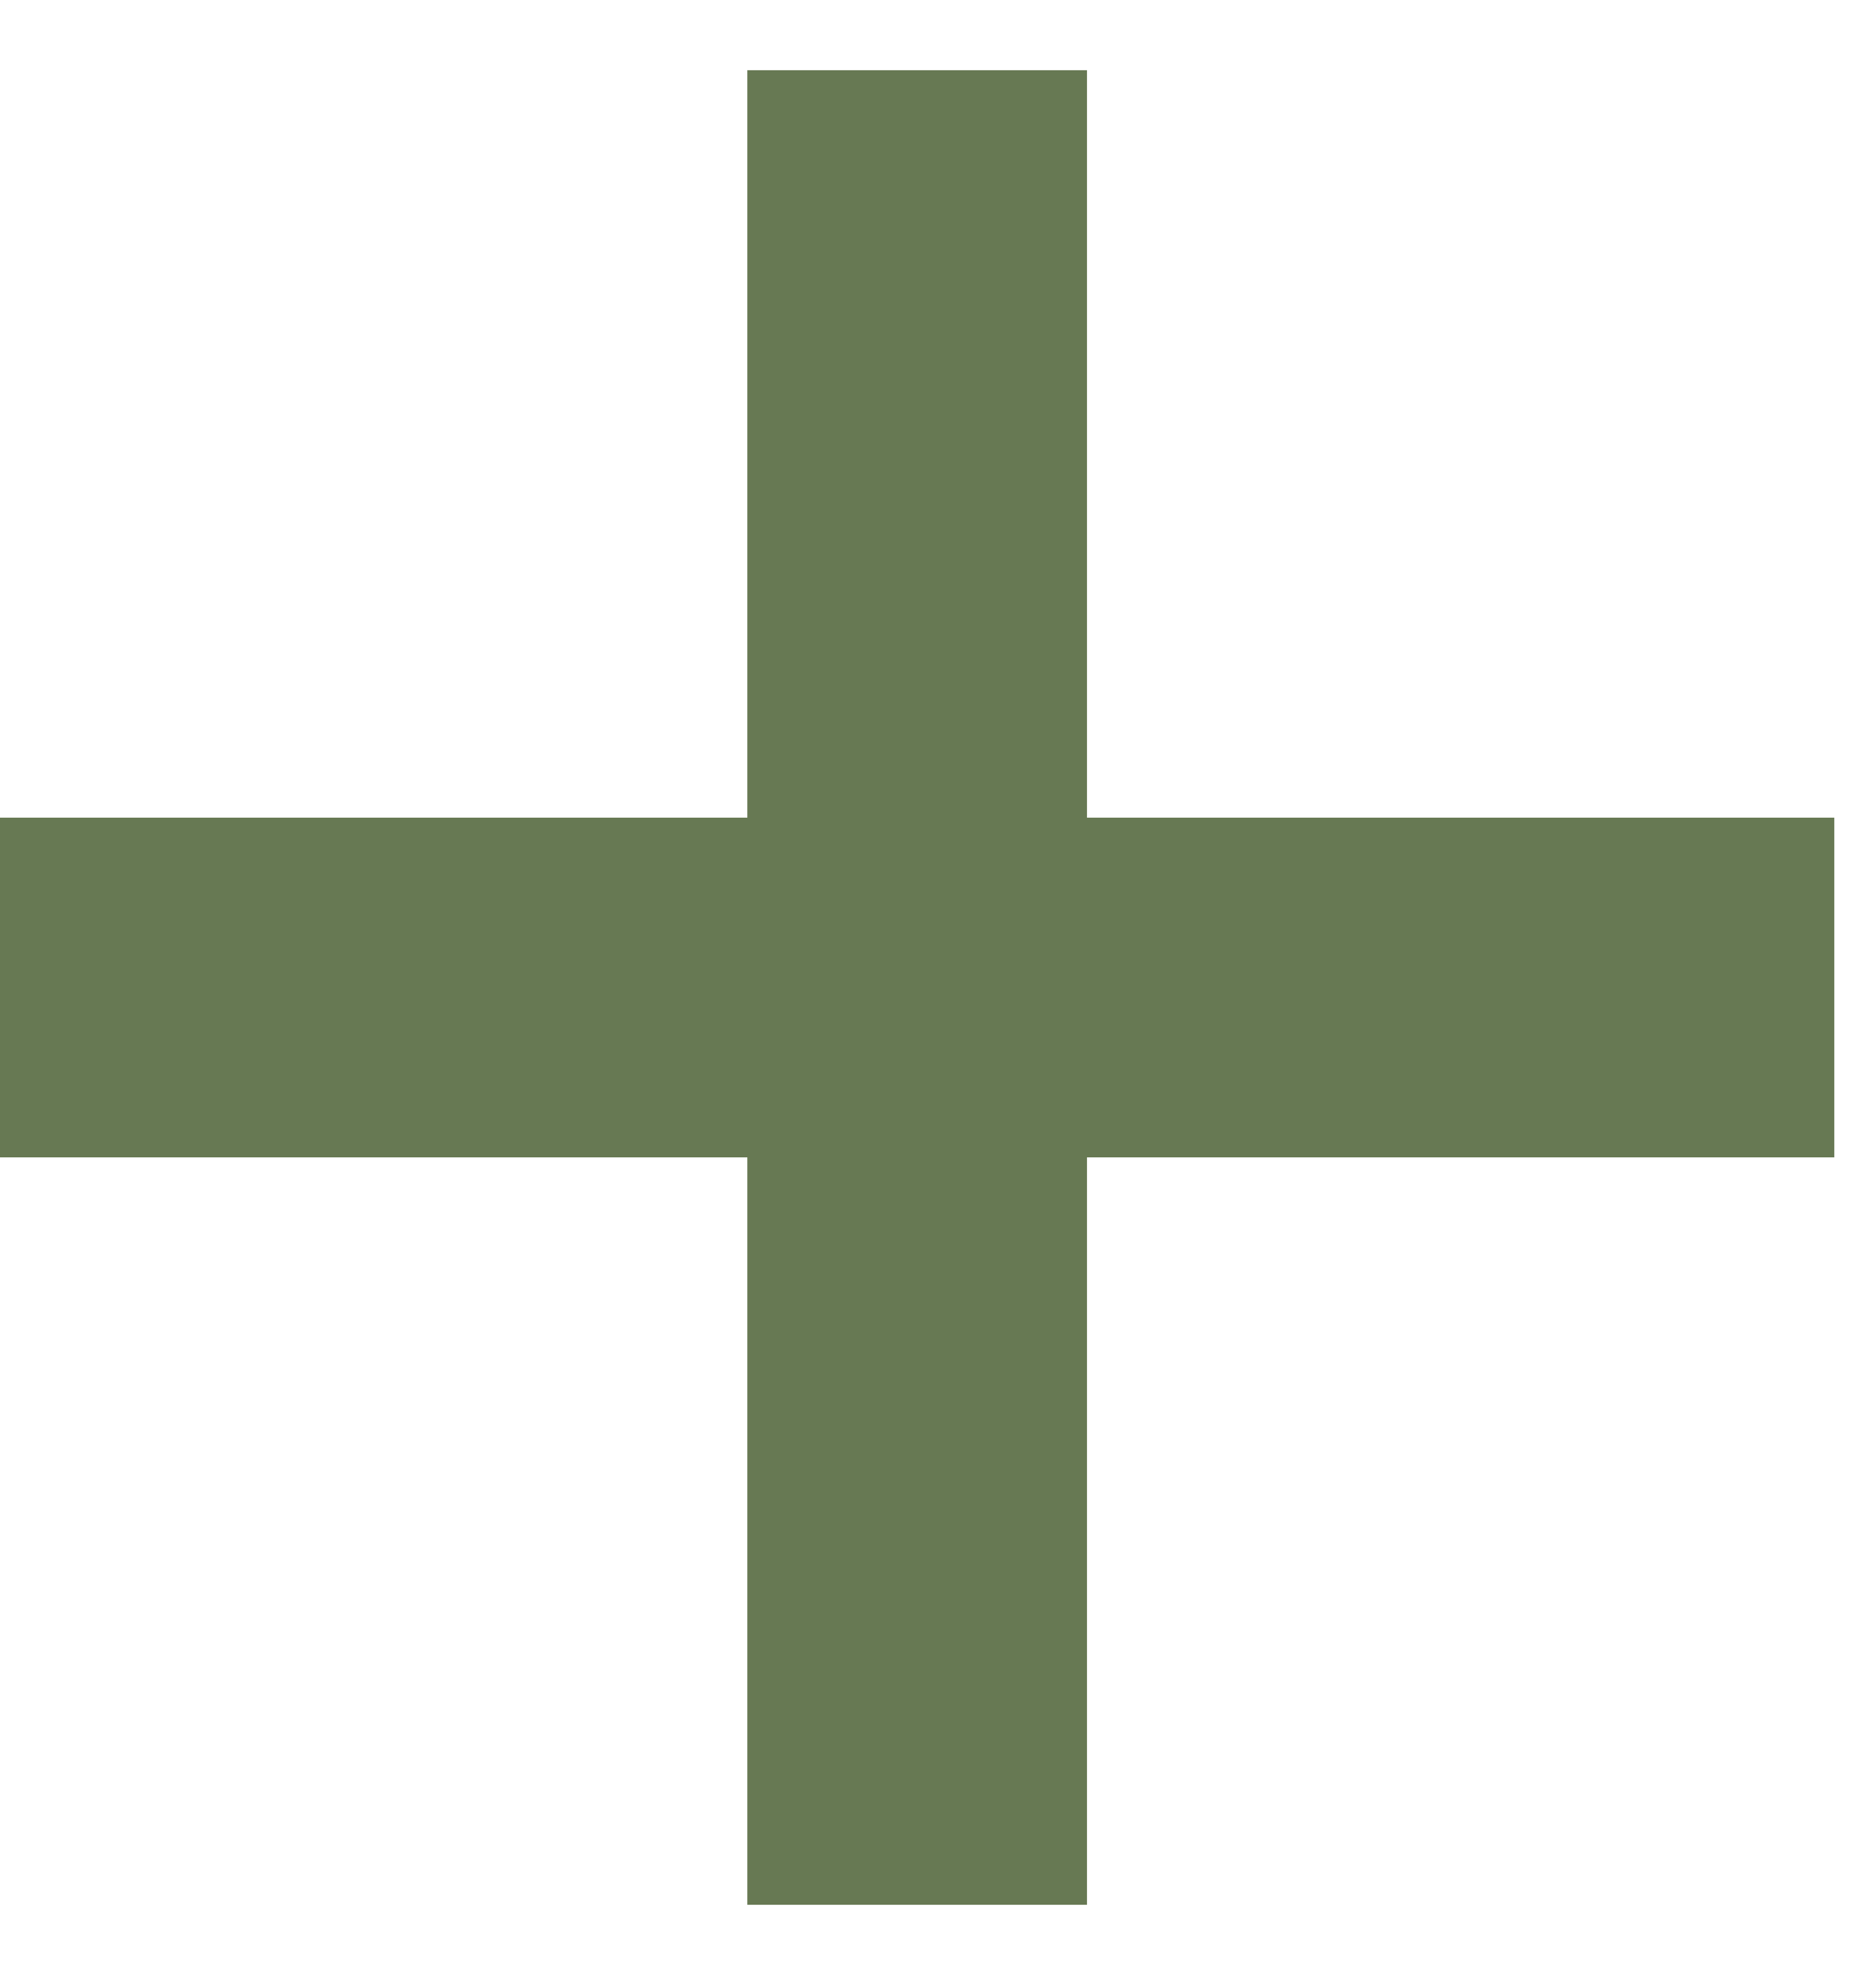
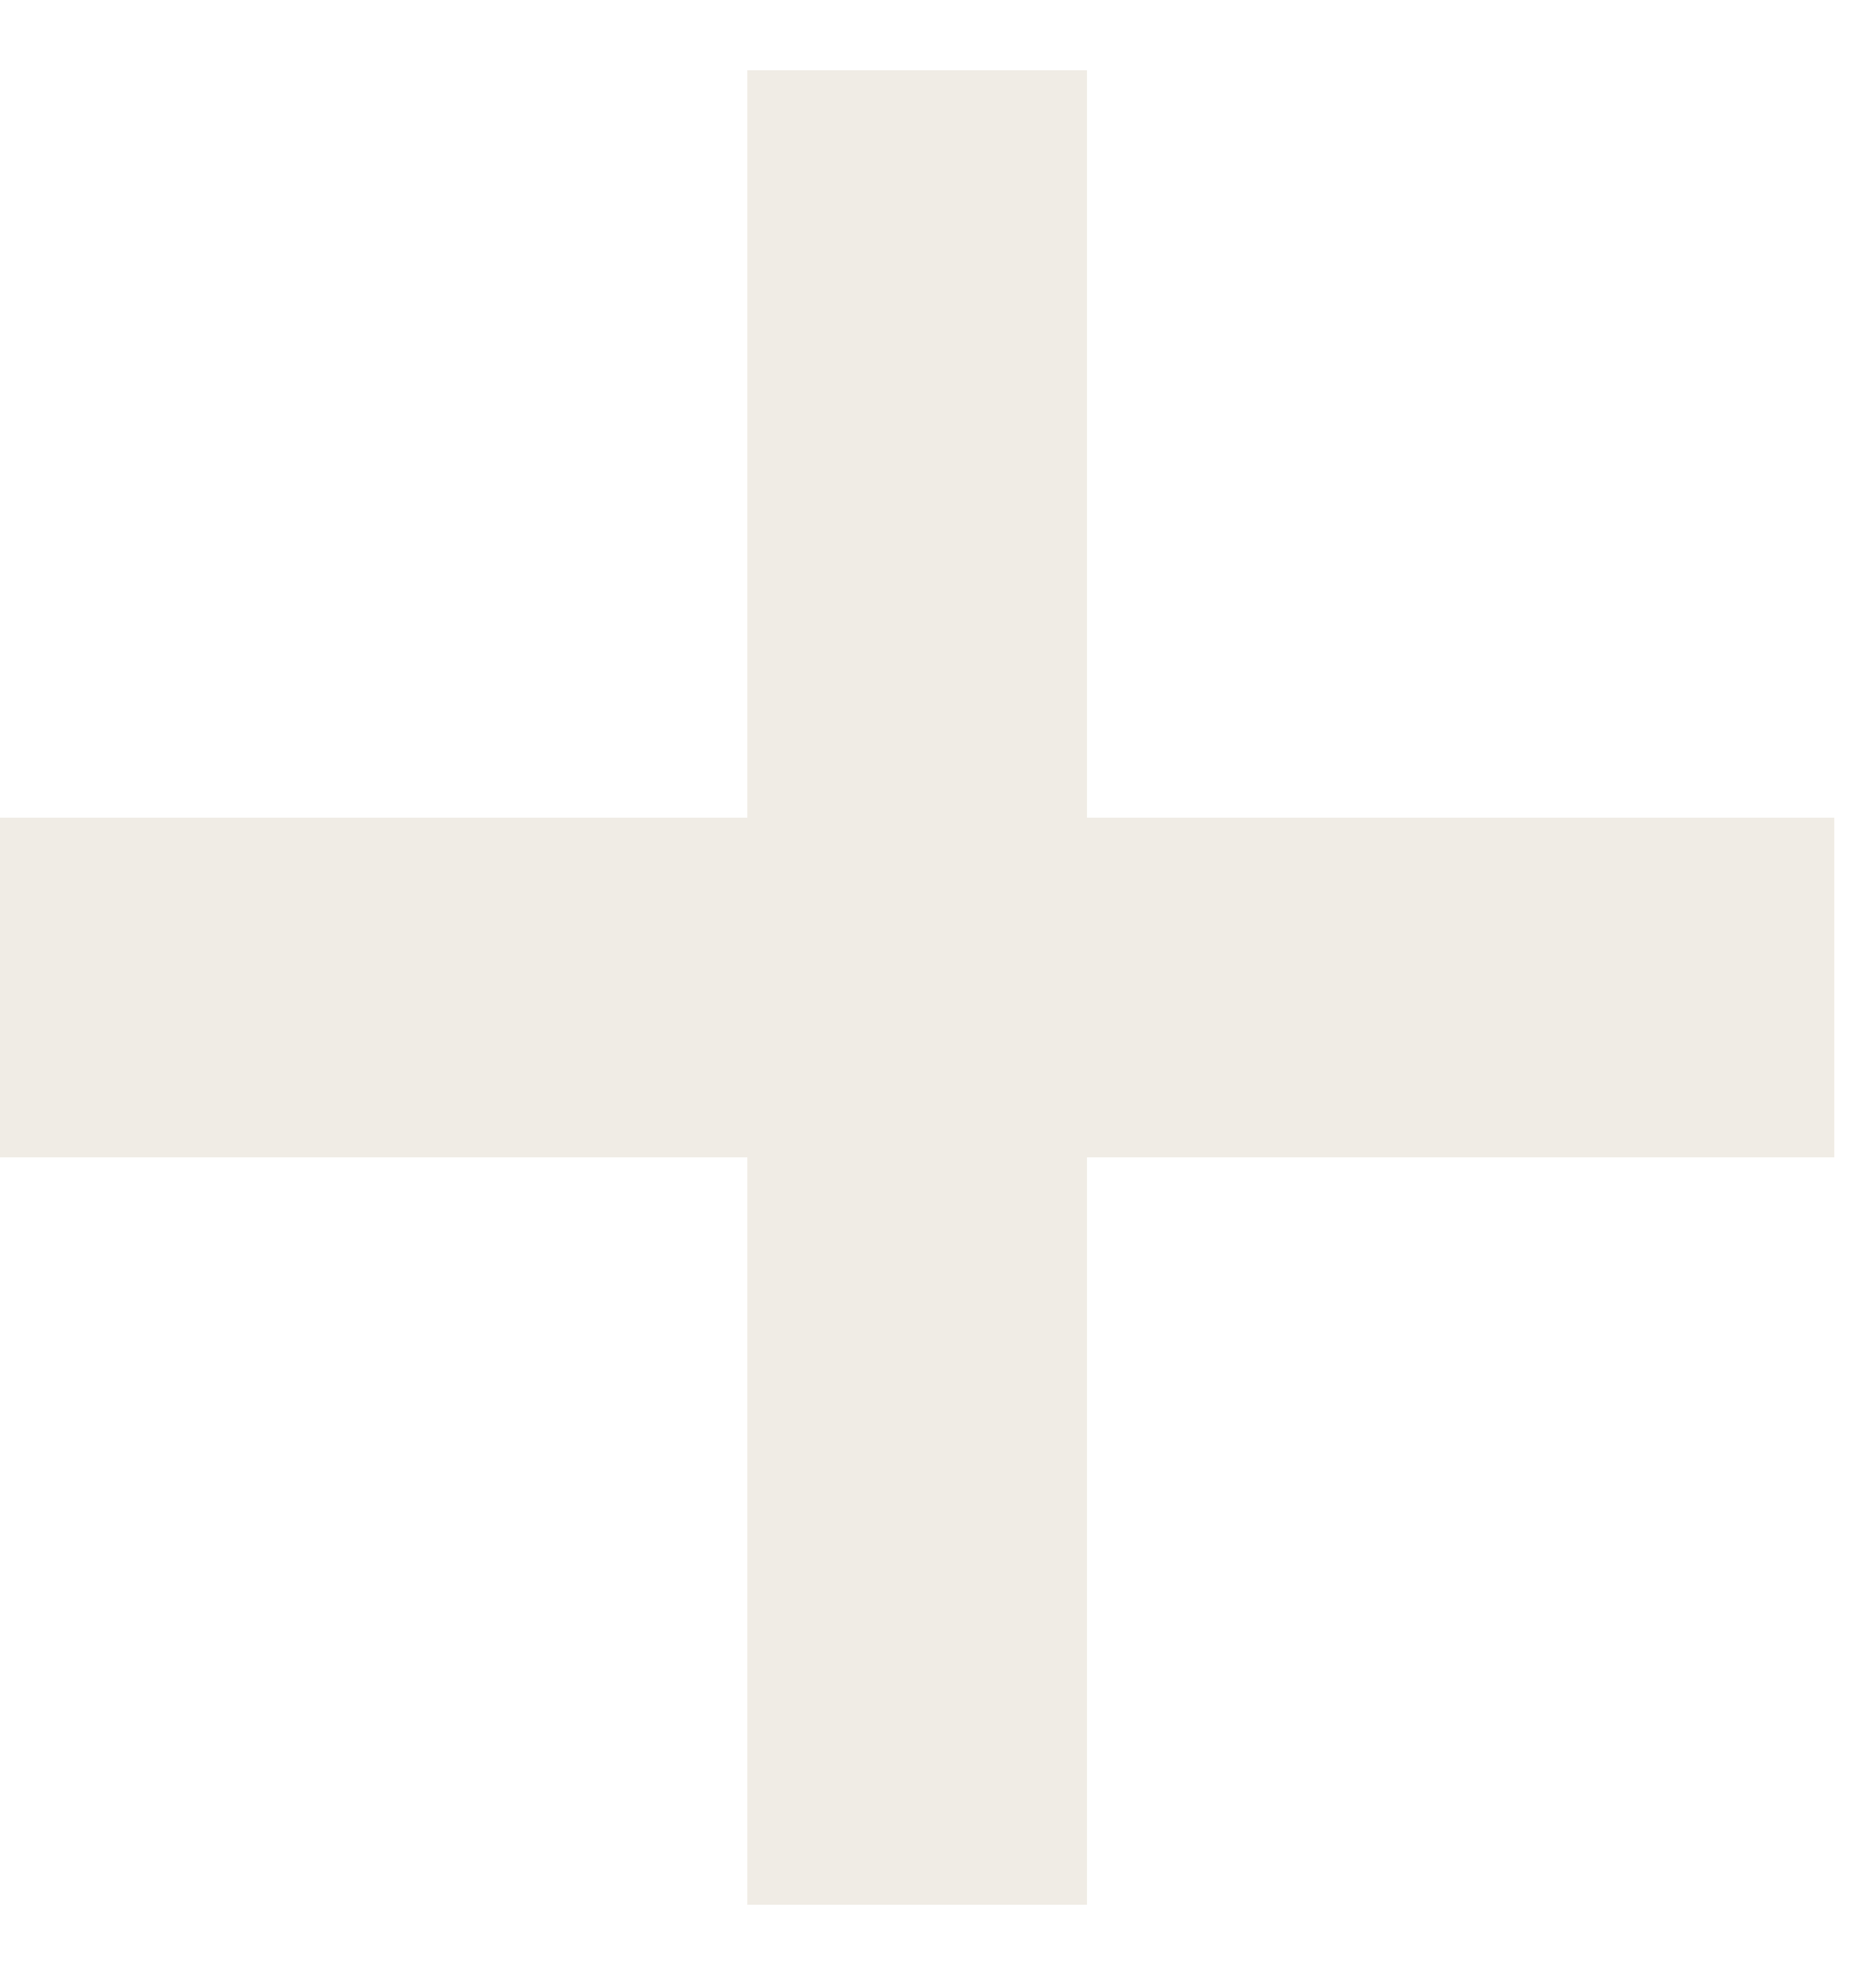
<svg xmlns="http://www.w3.org/2000/svg" width="19" height="20" viewBox="0 0 19 20" fill="none">
-   <rect x="7.569" y="0.711" width="3.44" height="18.578" fill="#677953" />
-   <rect y="11.72" width="3.44" height="18.578" transform="rotate(-90 0 11.7202)" fill="#677953" />
+   <rect x="7.569" y="0.711" width="3.44" height="18.578" fill="#F0ECE5" />
+   <rect y="11.72" width="3.44" height="18.578" transform="rotate(-90 0 11.7202)" fill="#F0ECE5" />
</svg>
